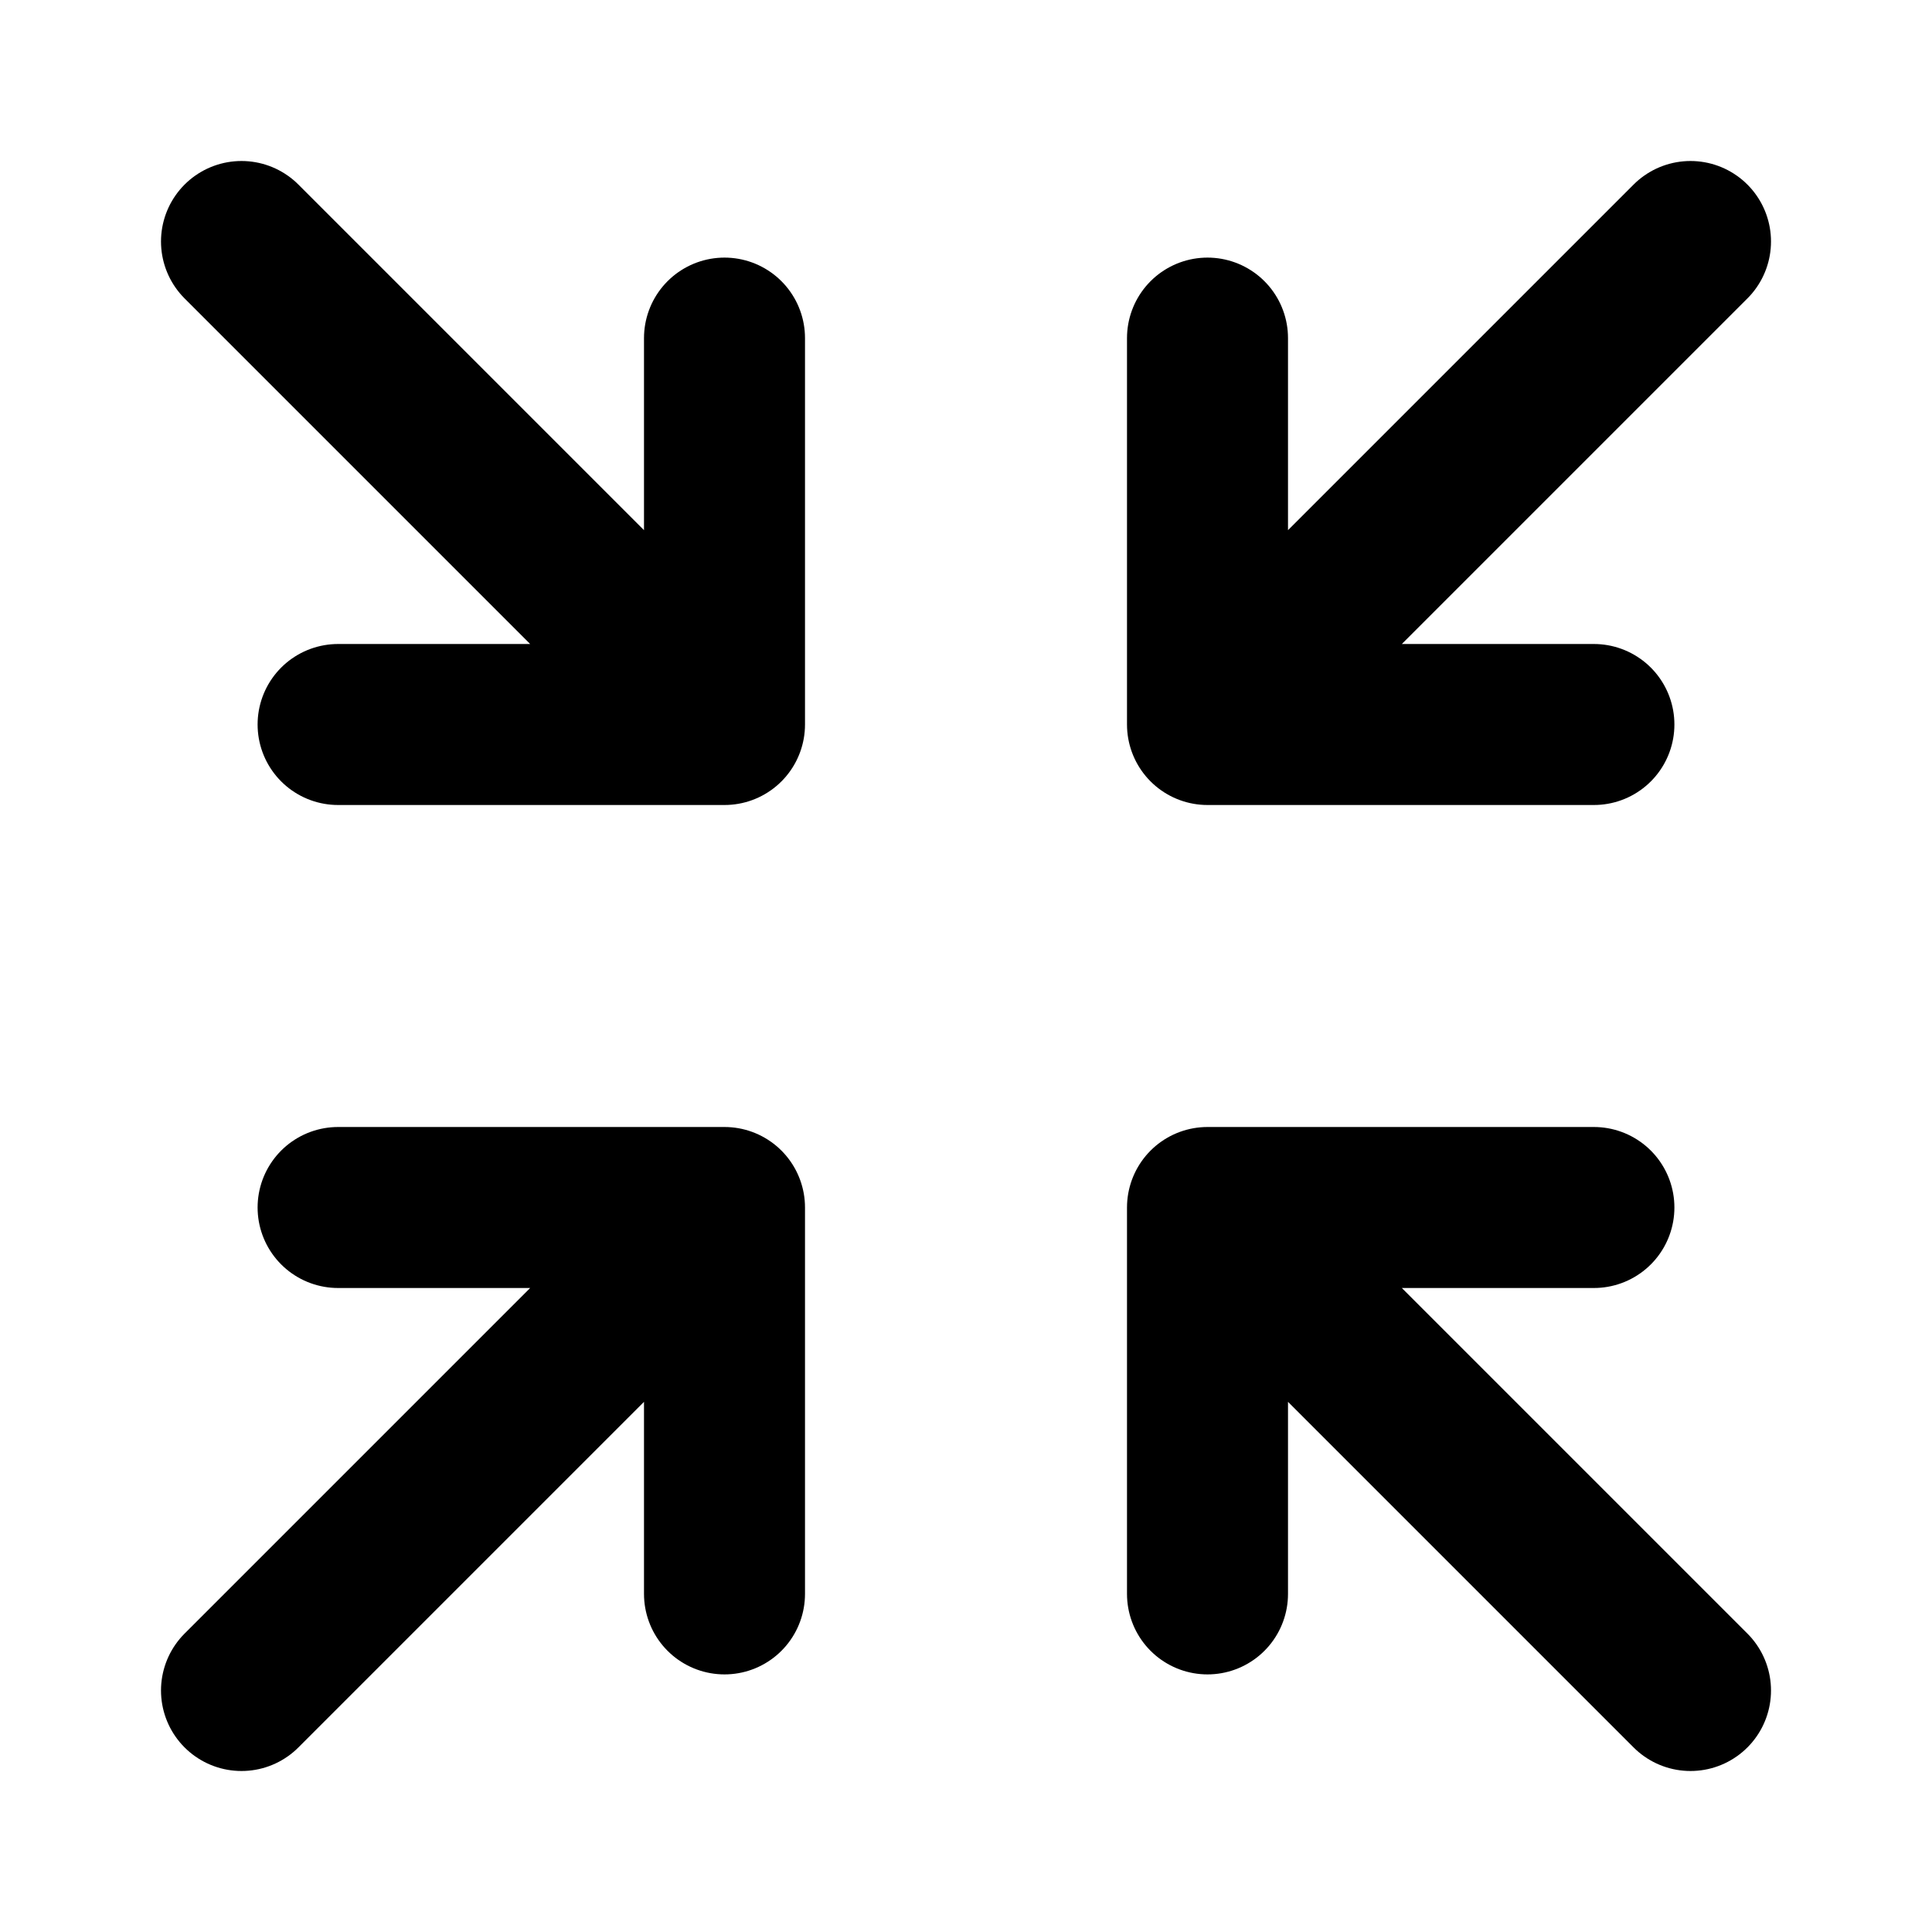
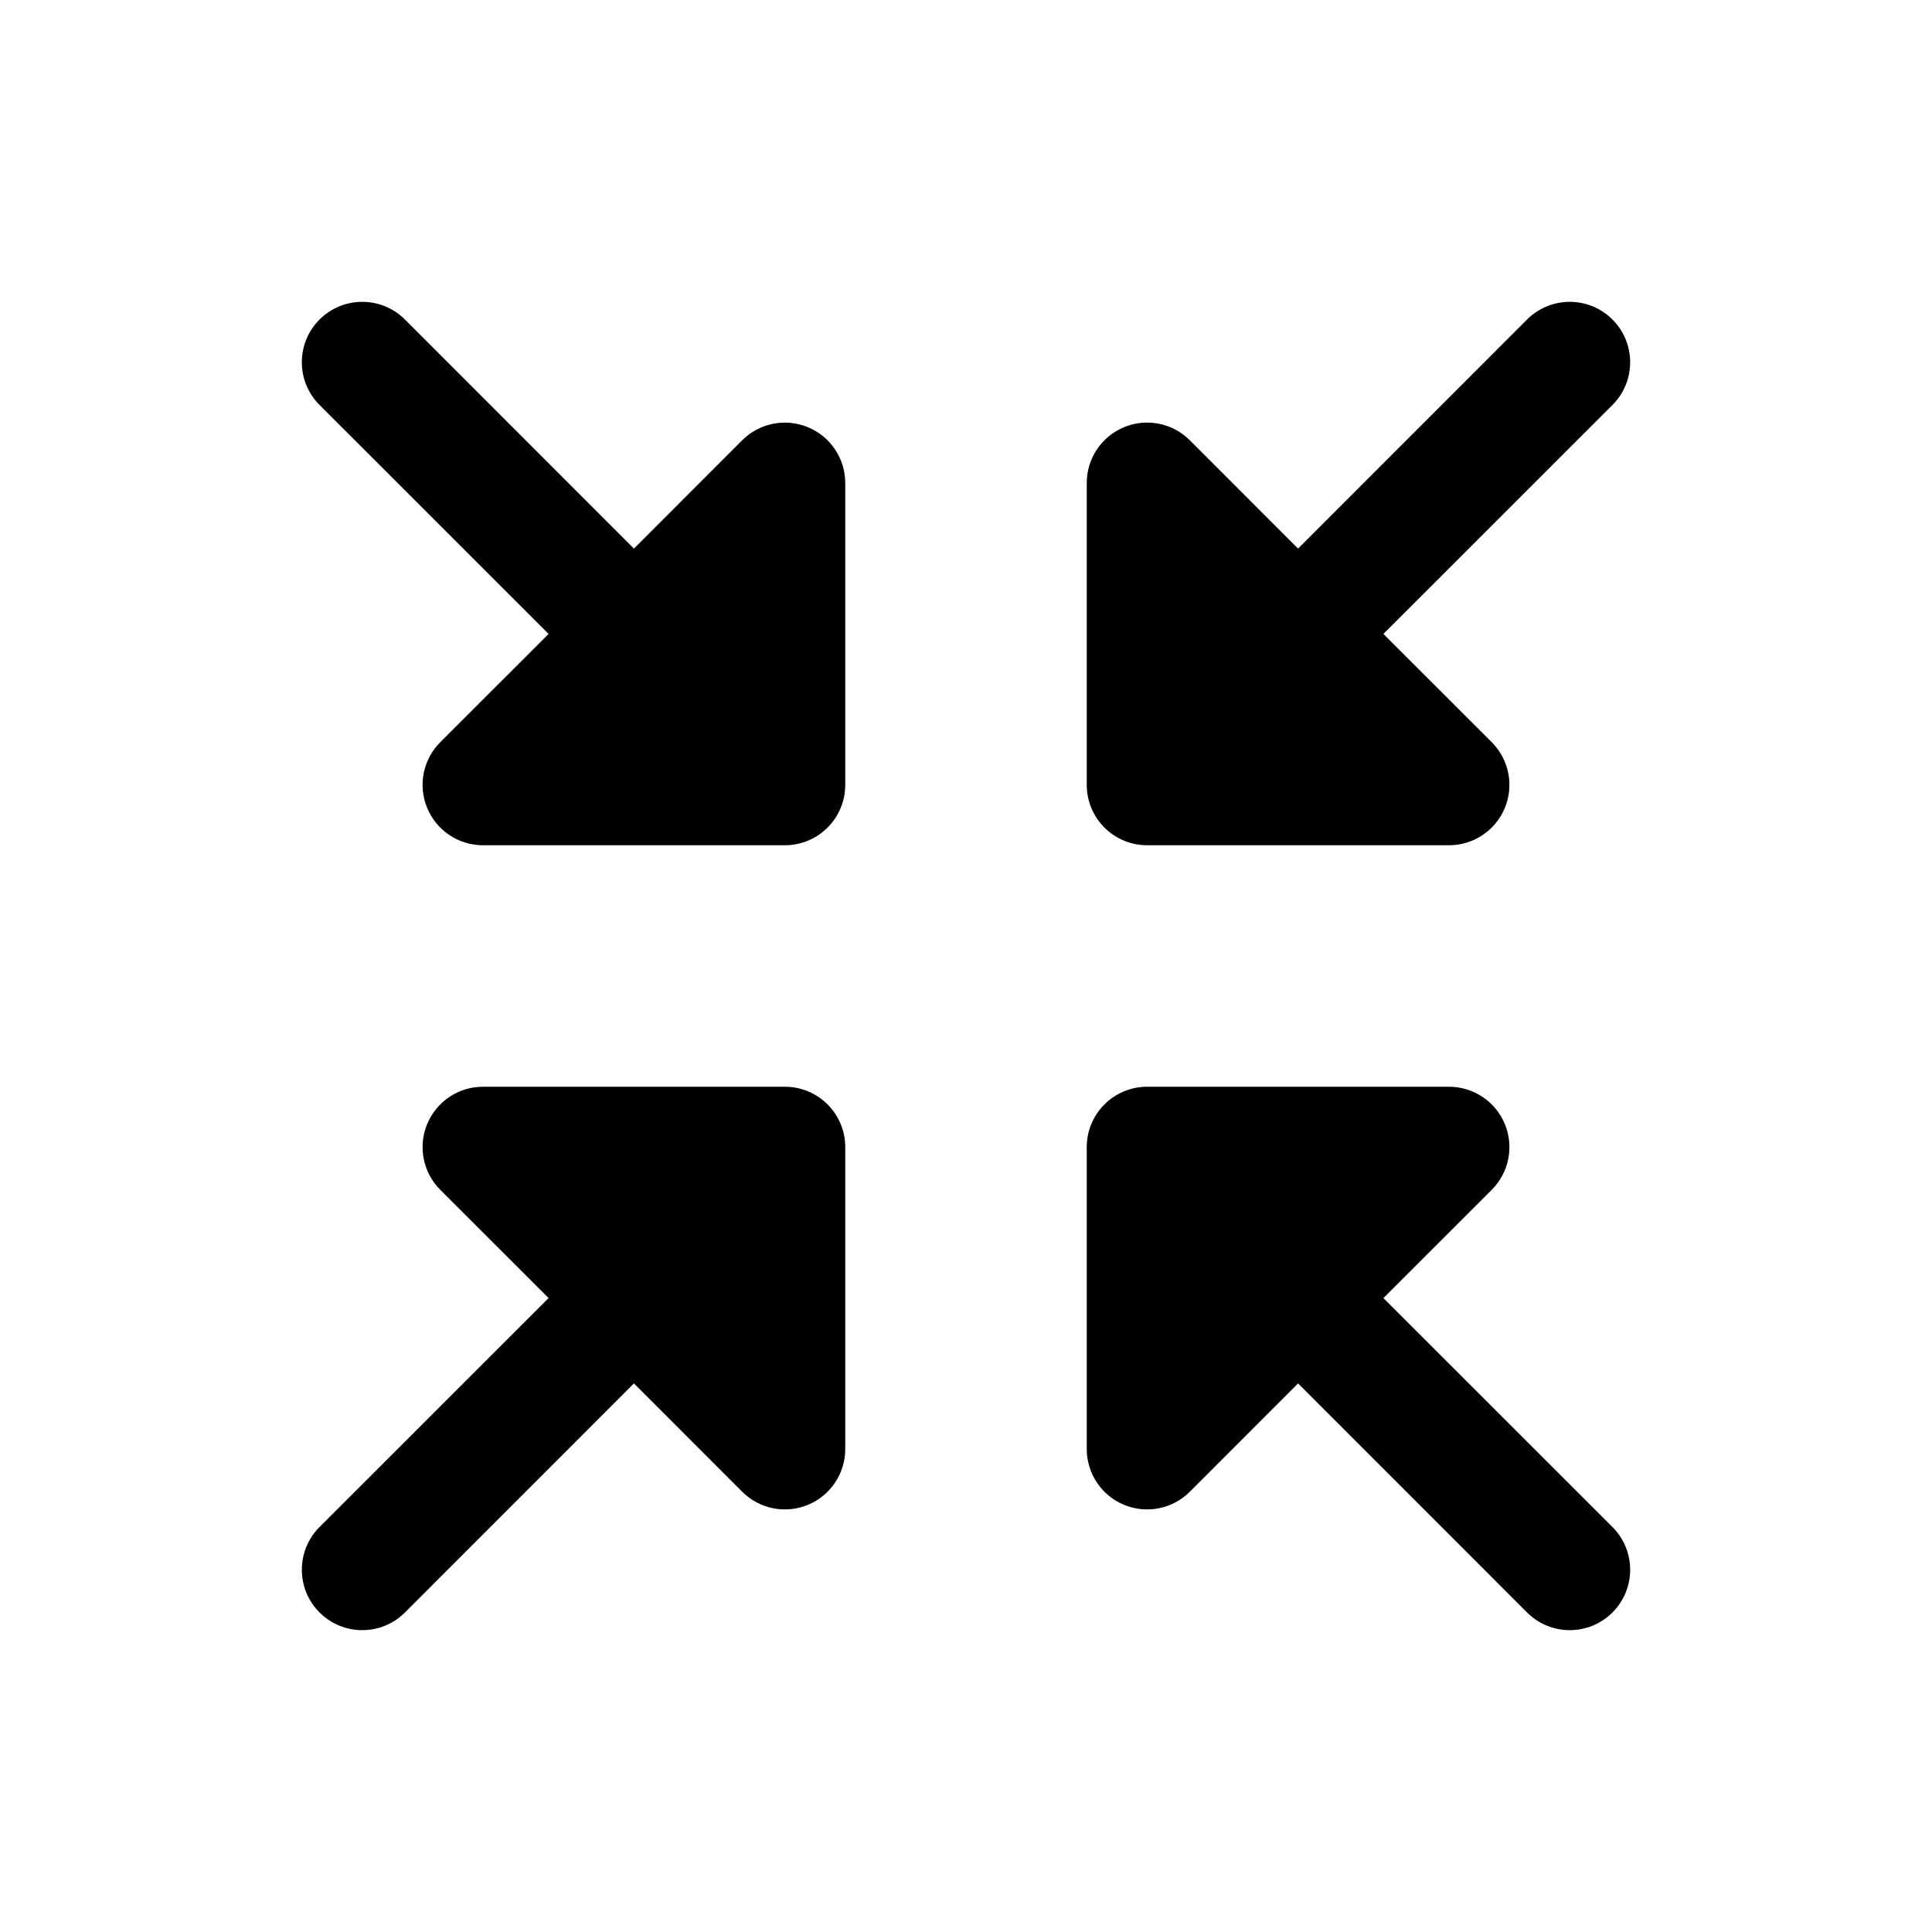
- <svg xmlns="http://www.w3.org/2000/svg" width="24" height="24" viewBox="0 0 24 24" fill="none" stroke="currentColor" stroke-width="2" stroke-linecap="round" stroke-linejoin="round">
-   <path d="m15 15 6 6m-6-6v4.8m0-4.8h4.8" />
-   <path d="M9 19.8V15m0 0H4.2M9 15l-6 6" />
-   <path d="M15 4.2V9m0 0h4.8M15 9l6-6" />
-   <path d="M9 4.2V9m0 0H4.2M9 9 3 3" />
+ <svg xmlns="http://www.w3.org/2000/svg" aria-hidden="true" data-icon="shrink" width="18" height="18" viewBox="0 0 256 256" fill="currentColor">
+   <path d="M144,104V64a8,8,0,0,1,13.66-5.66L172,72.69l30.34-30.35a8,8,0,0,1,11.32,11.32L183.31,84l14.35,14.34A8,8,0,0,1,192,112H152A8,8,0,0,1,144,104Zm-40,40H64a8,8,0,0,0-5.66,13.66L72.69,172,42.34,202.34a8,8,0,0,0,11.32,11.32L84,183.31l14.34,14.35A8,8,0,0,0,112,192V152A8,8,0,0,0,104,144Zm3.06-87.39a8,8,0,0,0-8.72,1.73L84,72.69,53.66,42.34A8,8,0,0,0,42.34,53.66L72.69,84,58.34,98.34A8,8,0,0,0,64,112h40a8,8,0,0,0,8-8V64A8,8,0,0,0,107.06,56.61ZM183.31,172l14.35-14.34A8,8,0,0,0,192,144H152a8,8,0,0,0-8,8v40a8,8,0,0,0,13.66,5.66L172,183.31l30.34,30.35a8,8,0,0,0,11.32-11.32Z" />
</svg>
